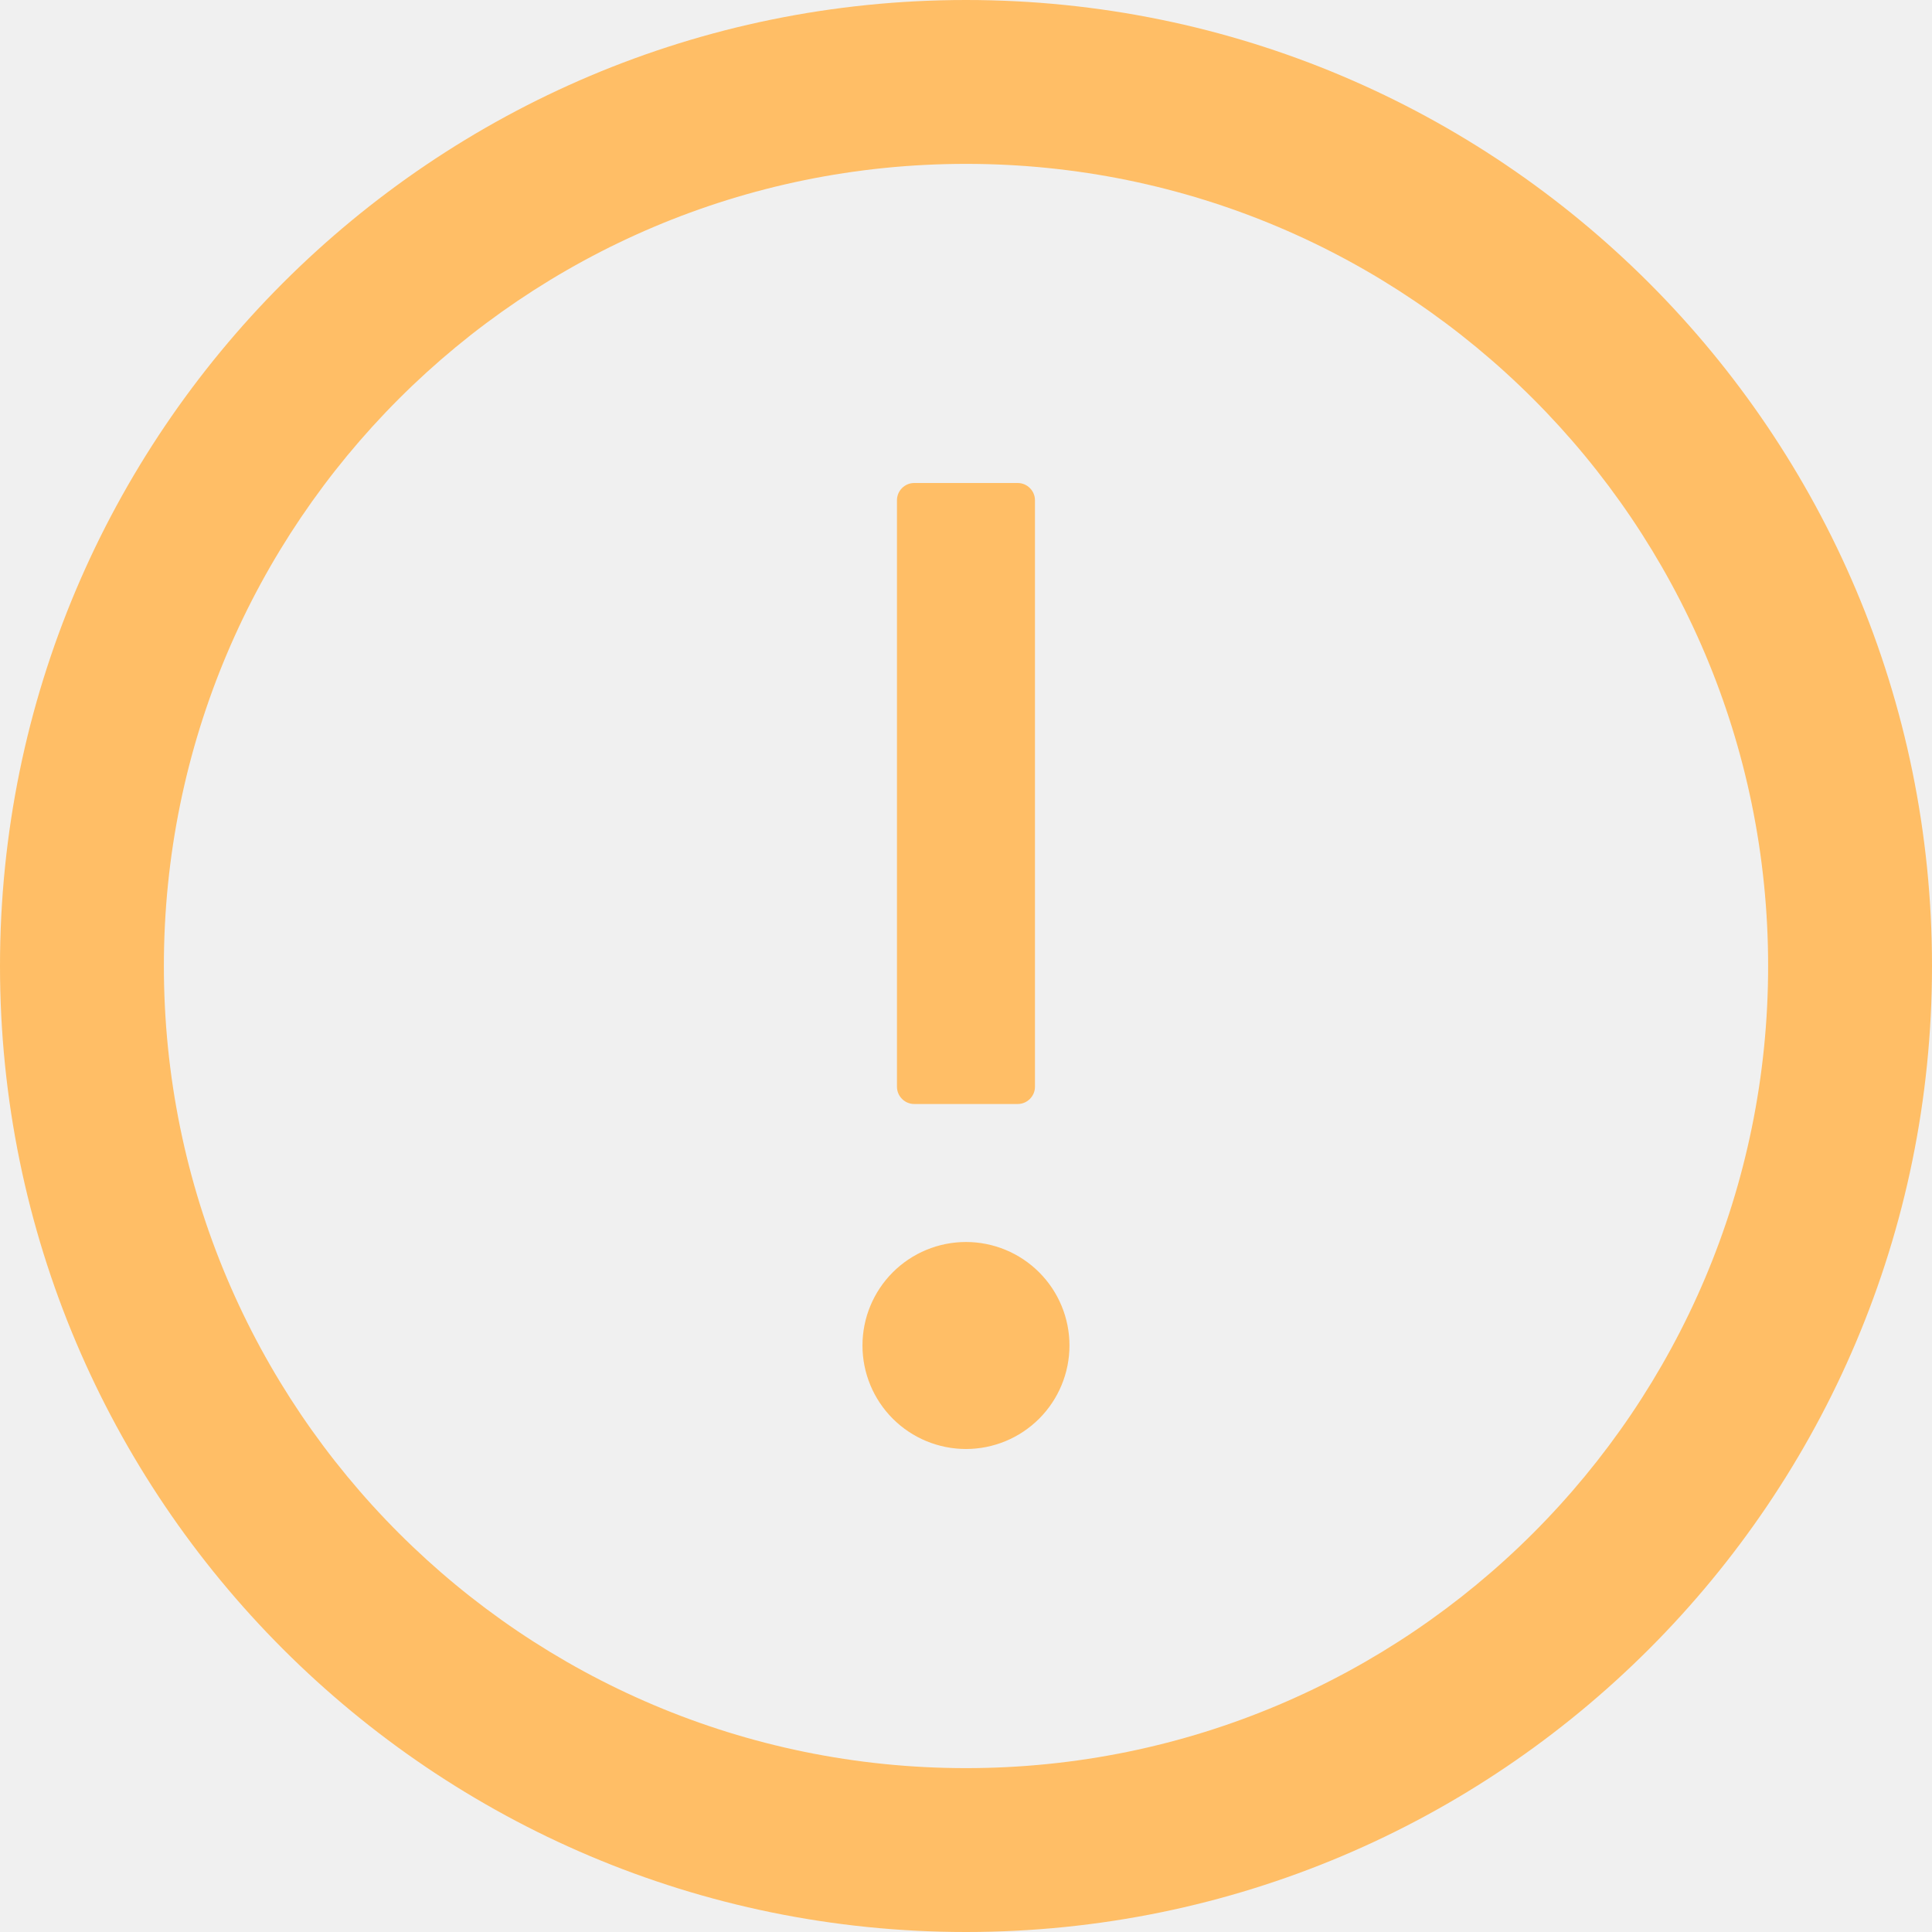
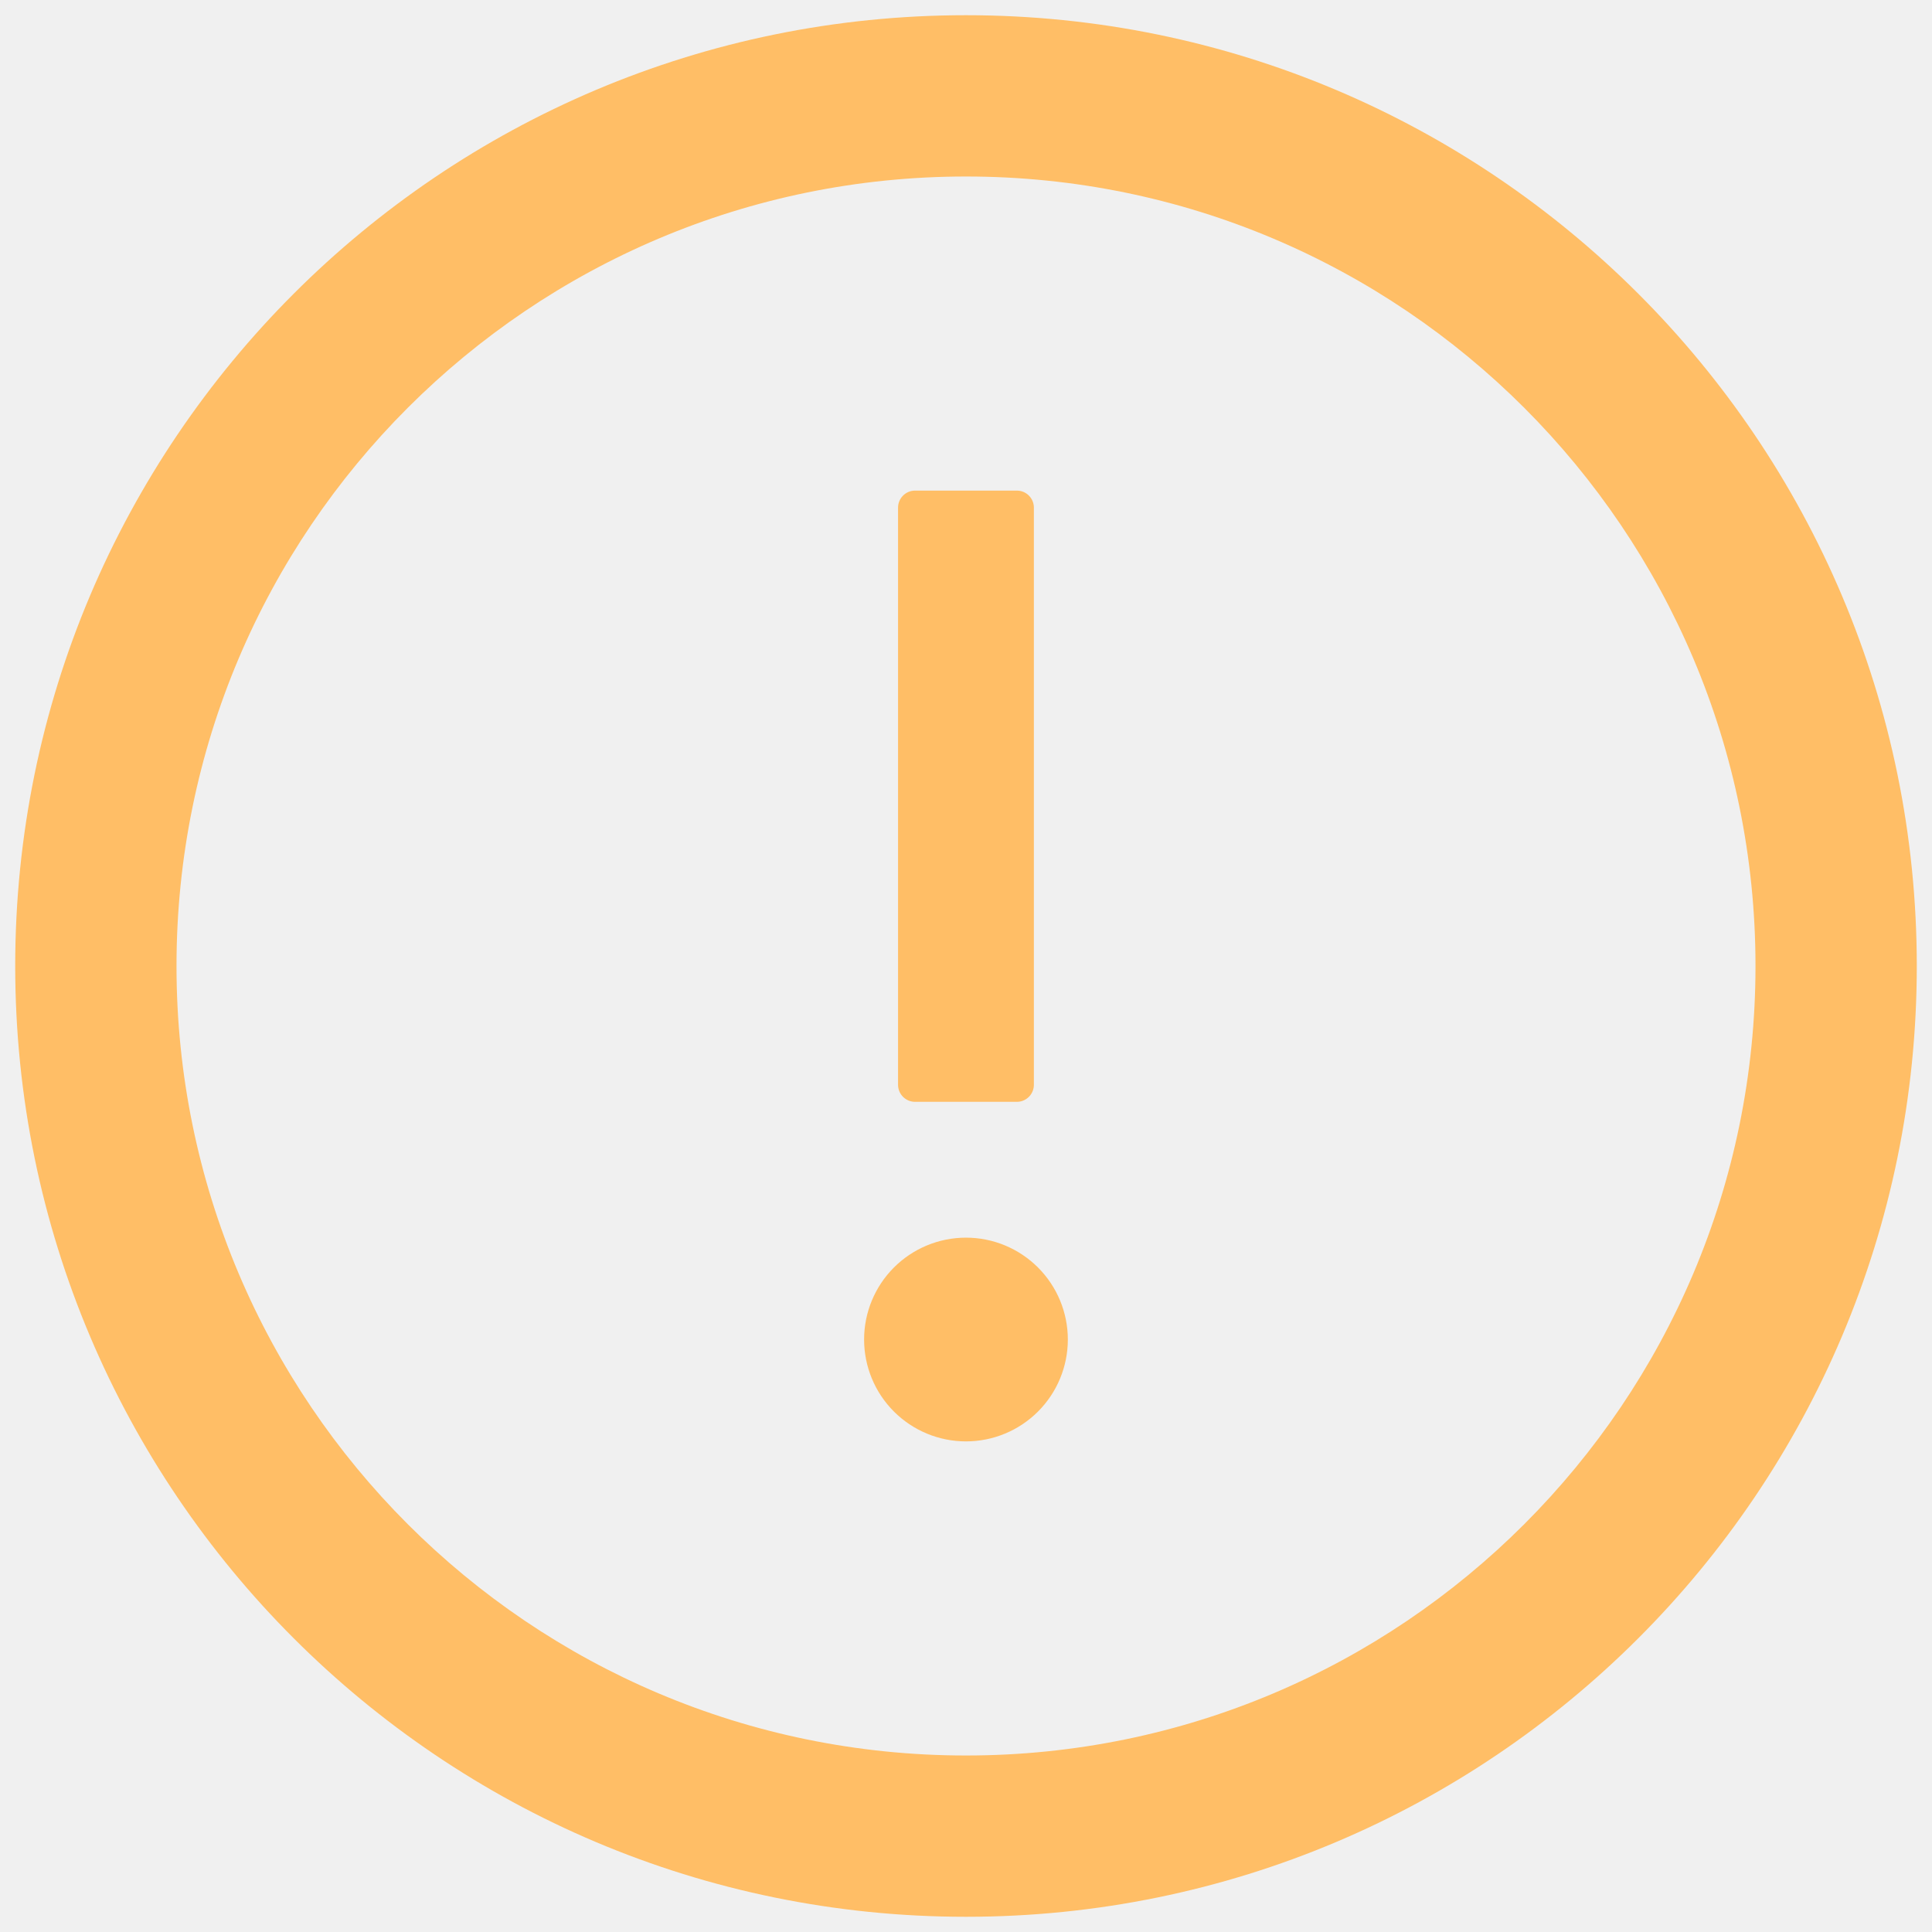
- <svg xmlns="http://www.w3.org/2000/svg" width="250" height="250" viewBox="0 0 250 250" fill="none">
-   <g clip-path="url(#clip0_6049_19680)">
-     <path d="M125 0C194.029 0 250 55.971 250 125C250 194.029 194.029 250 125 250C55.971 250 0 194.029 0 125C2.06263e-06 55.971 55.971 2.06209e-06 125 0ZM125 21.205C67.69 21.205 21.205 67.69 21.205 125C21.205 182.31 67.69 228.795 125 228.795C182.31 228.795 228.795 182.31 228.795 125C228.795 67.69 182.31 21.205 125 21.205ZM124.996 160.714C128.548 160.714 131.954 162.125 134.466 164.637C136.977 167.148 138.389 170.555 138.389 174.107C138.389 177.659 136.977 181.066 134.466 183.577C131.954 186.089 128.548 187.5 124.996 187.5C121.444 187.5 118.037 186.089 115.525 183.577C113.014 181.066 111.603 177.659 111.603 174.107C111.603 170.555 113.014 167.148 115.525 164.637C118.037 162.125 121.444 160.714 124.996 160.714ZM131.692 62.5C132.92 62.5 133.924 63.505 133.924 64.732V140.625C133.924 141.853 132.92 142.857 131.692 142.857H118.299C117.071 142.857 116.067 141.853 116.067 140.625V64.732C116.067 63.505 117.071 62.5 118.299 62.5H131.692Z" fill="#FFBE66" />
-   </g>
-   <defs>
-     <clipPath id="clip0_6049_19680">
-       <rect width="250" height="250" fill="white" />
-     </clipPath>
-   </defs>
+ <svg xmlns="http://www.w3.org/2000/svg" width="250" height="250" viewBox="-2 -2 254 254" fill="none">
+   <path d="M125 0C194.029 0 250 55.971 250 125C250 194.029 194.029 250 125 250C55.971 250 0 194.029 0 125C2.06263e-06 55.971 55.971 2.06209e-06 125 0ZM125 21.205C67.69 21.205 21.205 67.69 21.205 125C21.205 182.31 67.69 228.795 125 228.795C182.31 228.795 228.795 182.31 228.795 125C228.795 67.69 182.31 21.205 125 21.205ZM124.996 160.714C128.548 160.714 131.954 162.125 134.466 164.637C136.977 167.148 138.389 170.555 138.389 174.107C138.389 177.659 136.977 181.066 134.466 183.577C131.954 186.089 128.548 187.5 124.996 187.5C121.444 187.5 118.037 186.089 115.525 183.577C113.014 181.066 111.603 177.659 111.603 174.107C111.603 170.555 113.014 167.148 115.525 164.637C118.037 162.125 121.444 160.714 124.996 160.714ZM131.692 62.5C132.92 62.5 133.924 63.505 133.924 64.732V140.625C133.924 141.853 132.92 142.857 131.692 142.857H118.299C117.071 142.857 116.067 141.853 116.067 140.625V64.732C116.067 63.505 117.071 62.5 118.299 62.5H131.692Z" fill="#FFBE66" />
</svg>
